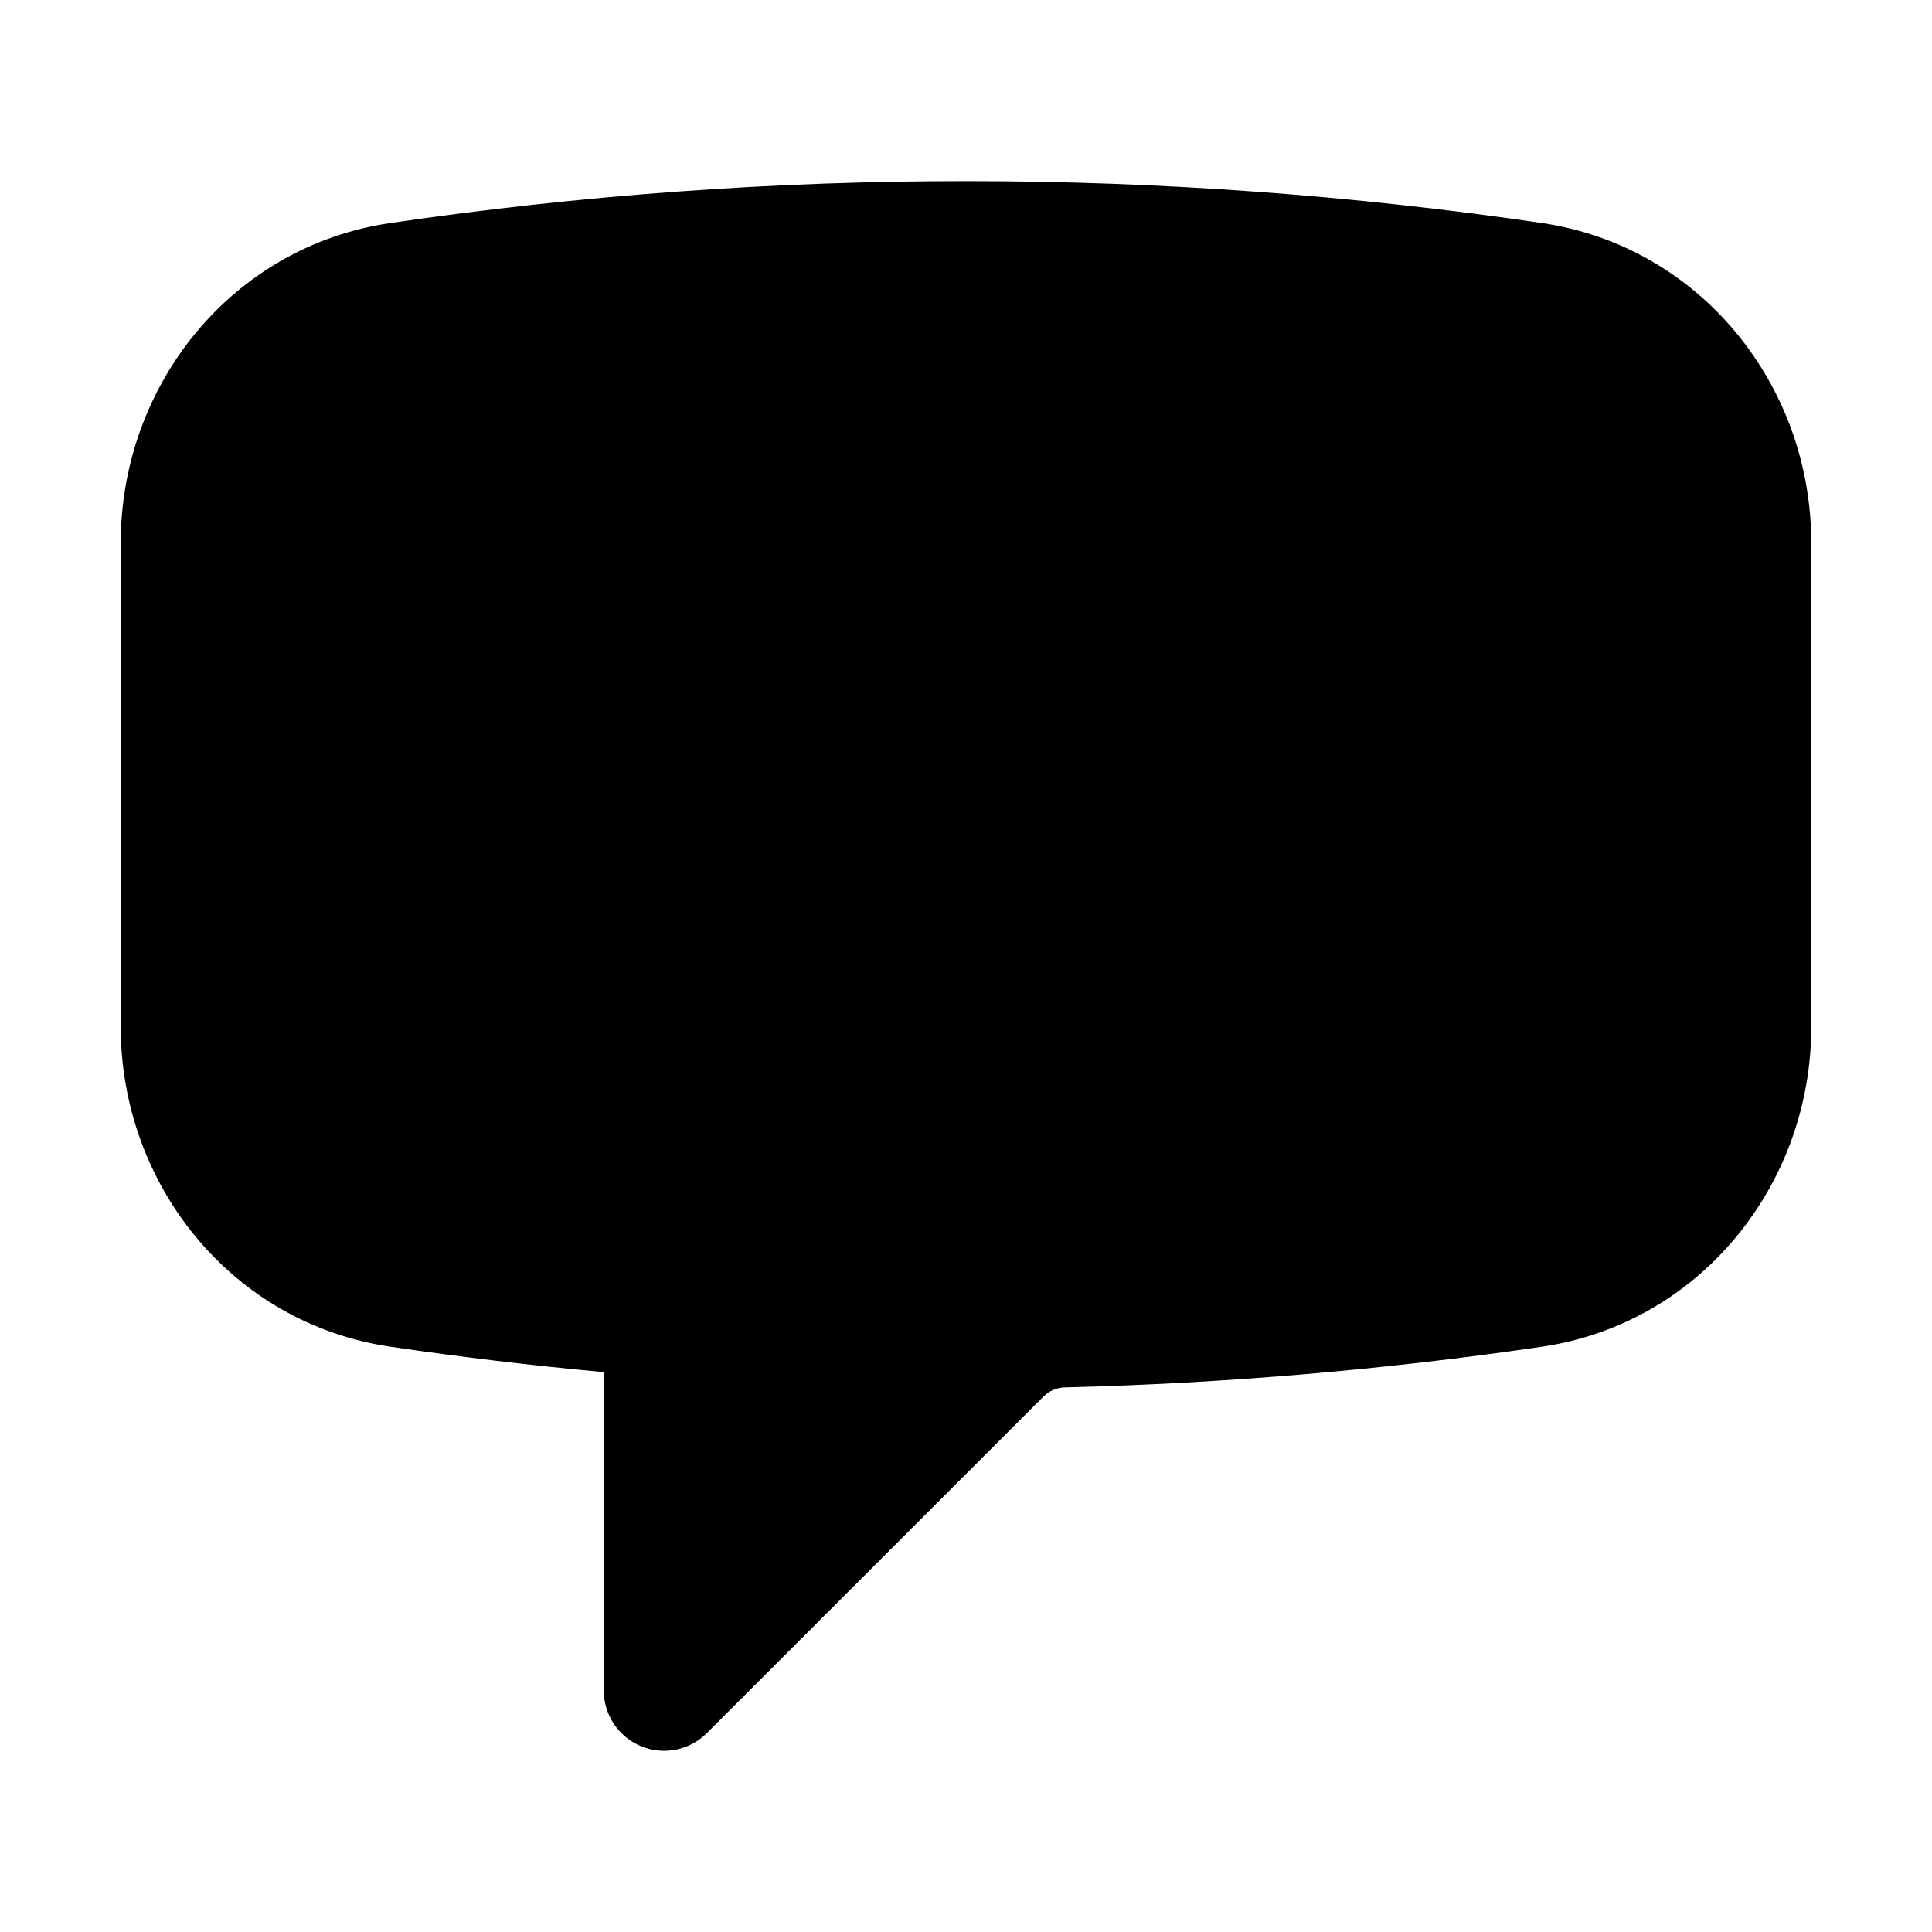
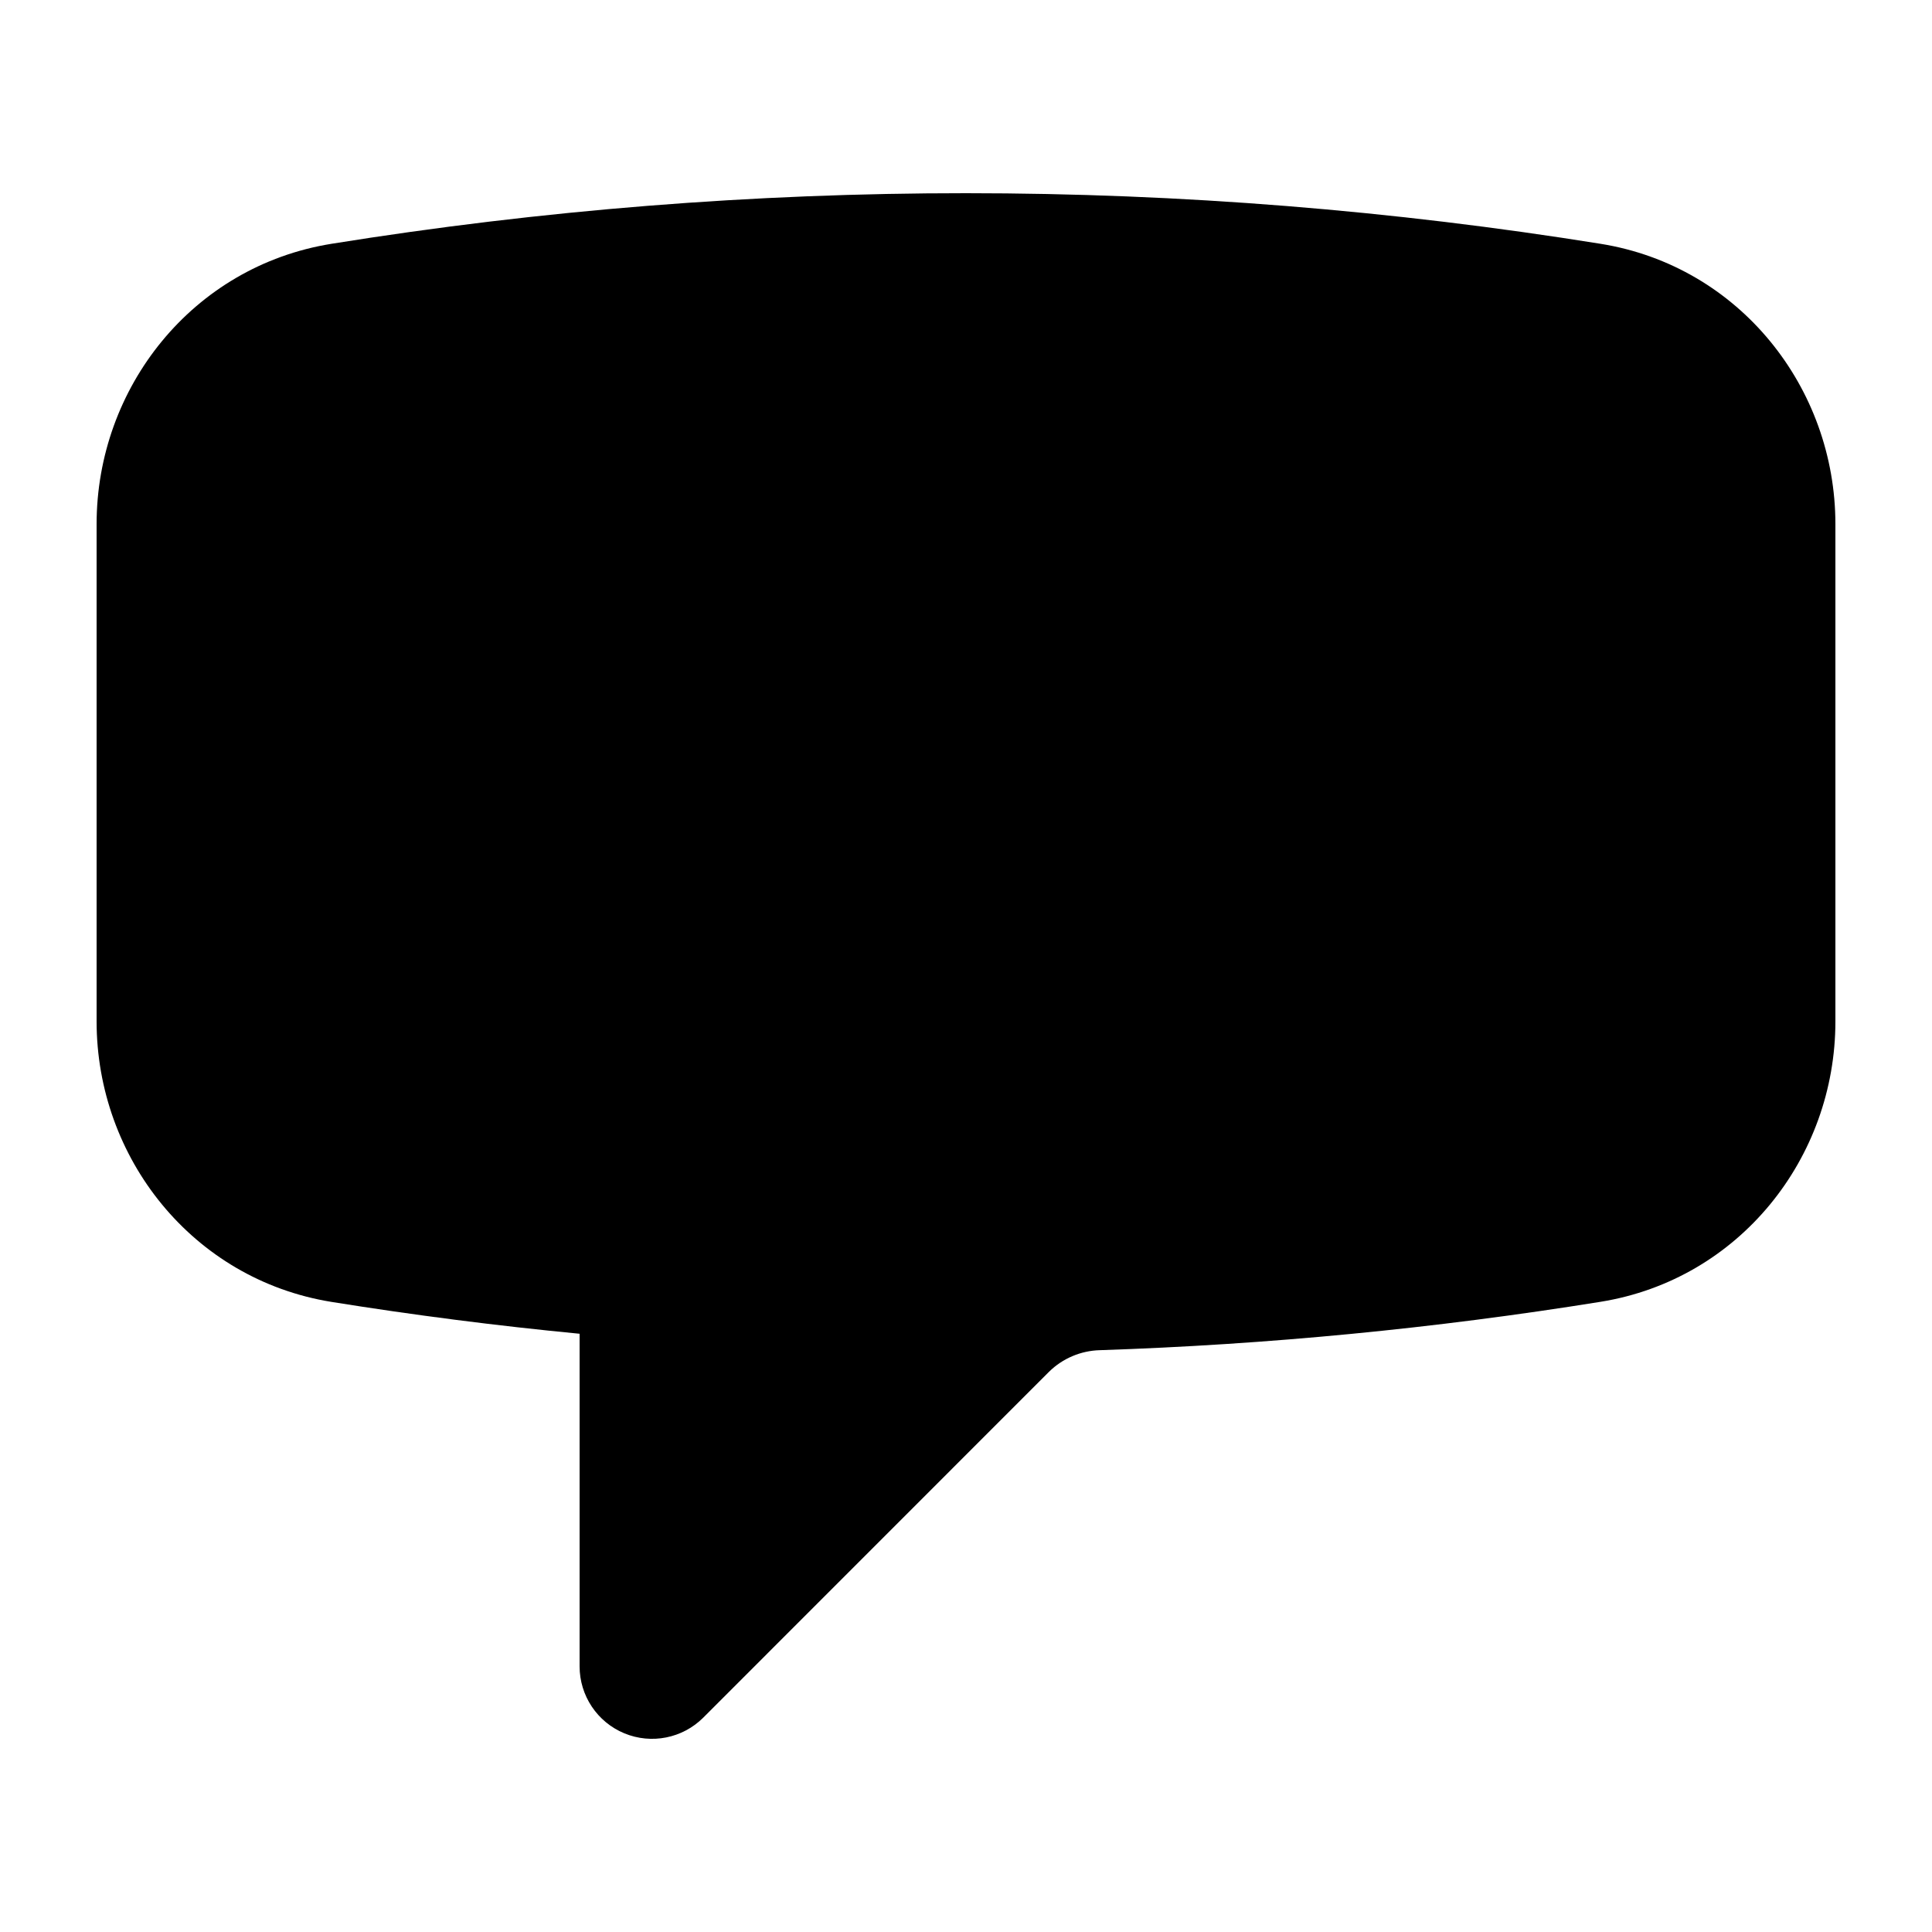
- <svg xmlns="http://www.w3.org/2000/svg" viewBox="0 0 24 24" fill="currentColor" class="w-6 h-6">
-   <path fill-rule="evenodd" d="M4.848 2.771A49.144 49.144 0 0112 2.25c2.43 0 4.817.178 7.152.52 1.978.292 3.348 2.024 3.348 3.97v6.02c0 1.946-1.37 3.678-3.348 3.97-1.94.284-3.916.455-5.922.505a.39.39 0 00-.266.112L8.78 21.53A.75.75 0 017.5 21v-3.955a48.842 48.842 0 01-2.652-.316c-1.978-.29-3.348-2.024-3.348-3.97V6.741c0-1.946 1.37-3.68 3.348-3.97z" clip-rule="evenodd" />
+ <svg xmlns="http://www.w3.org/2000/svg" viewBox="0 0 20 20" fill="currentColor" class="w-5 h-5">
+   <path fill-rule="evenodd" d="M3.43 2.524A41.29 41.29 0 0110 2c2.236 0 4.43.18 6.57.524 1.437.231 2.43 1.49 2.43 2.902v5.148c0 1.413-.993 2.67-2.43 2.902a41.202 41.202 0 01-5.183.501.78.78 0 00-.528.224l-3.579 3.58A.75.75 0 016 17.25v-3.443a41.033 41.033 0 01-2.57-.33C1.993 13.244 1 11.986 1 10.573V5.426c0-1.413.993-2.67 2.43-2.902z" clip-rule="evenodd" />
</svg>
